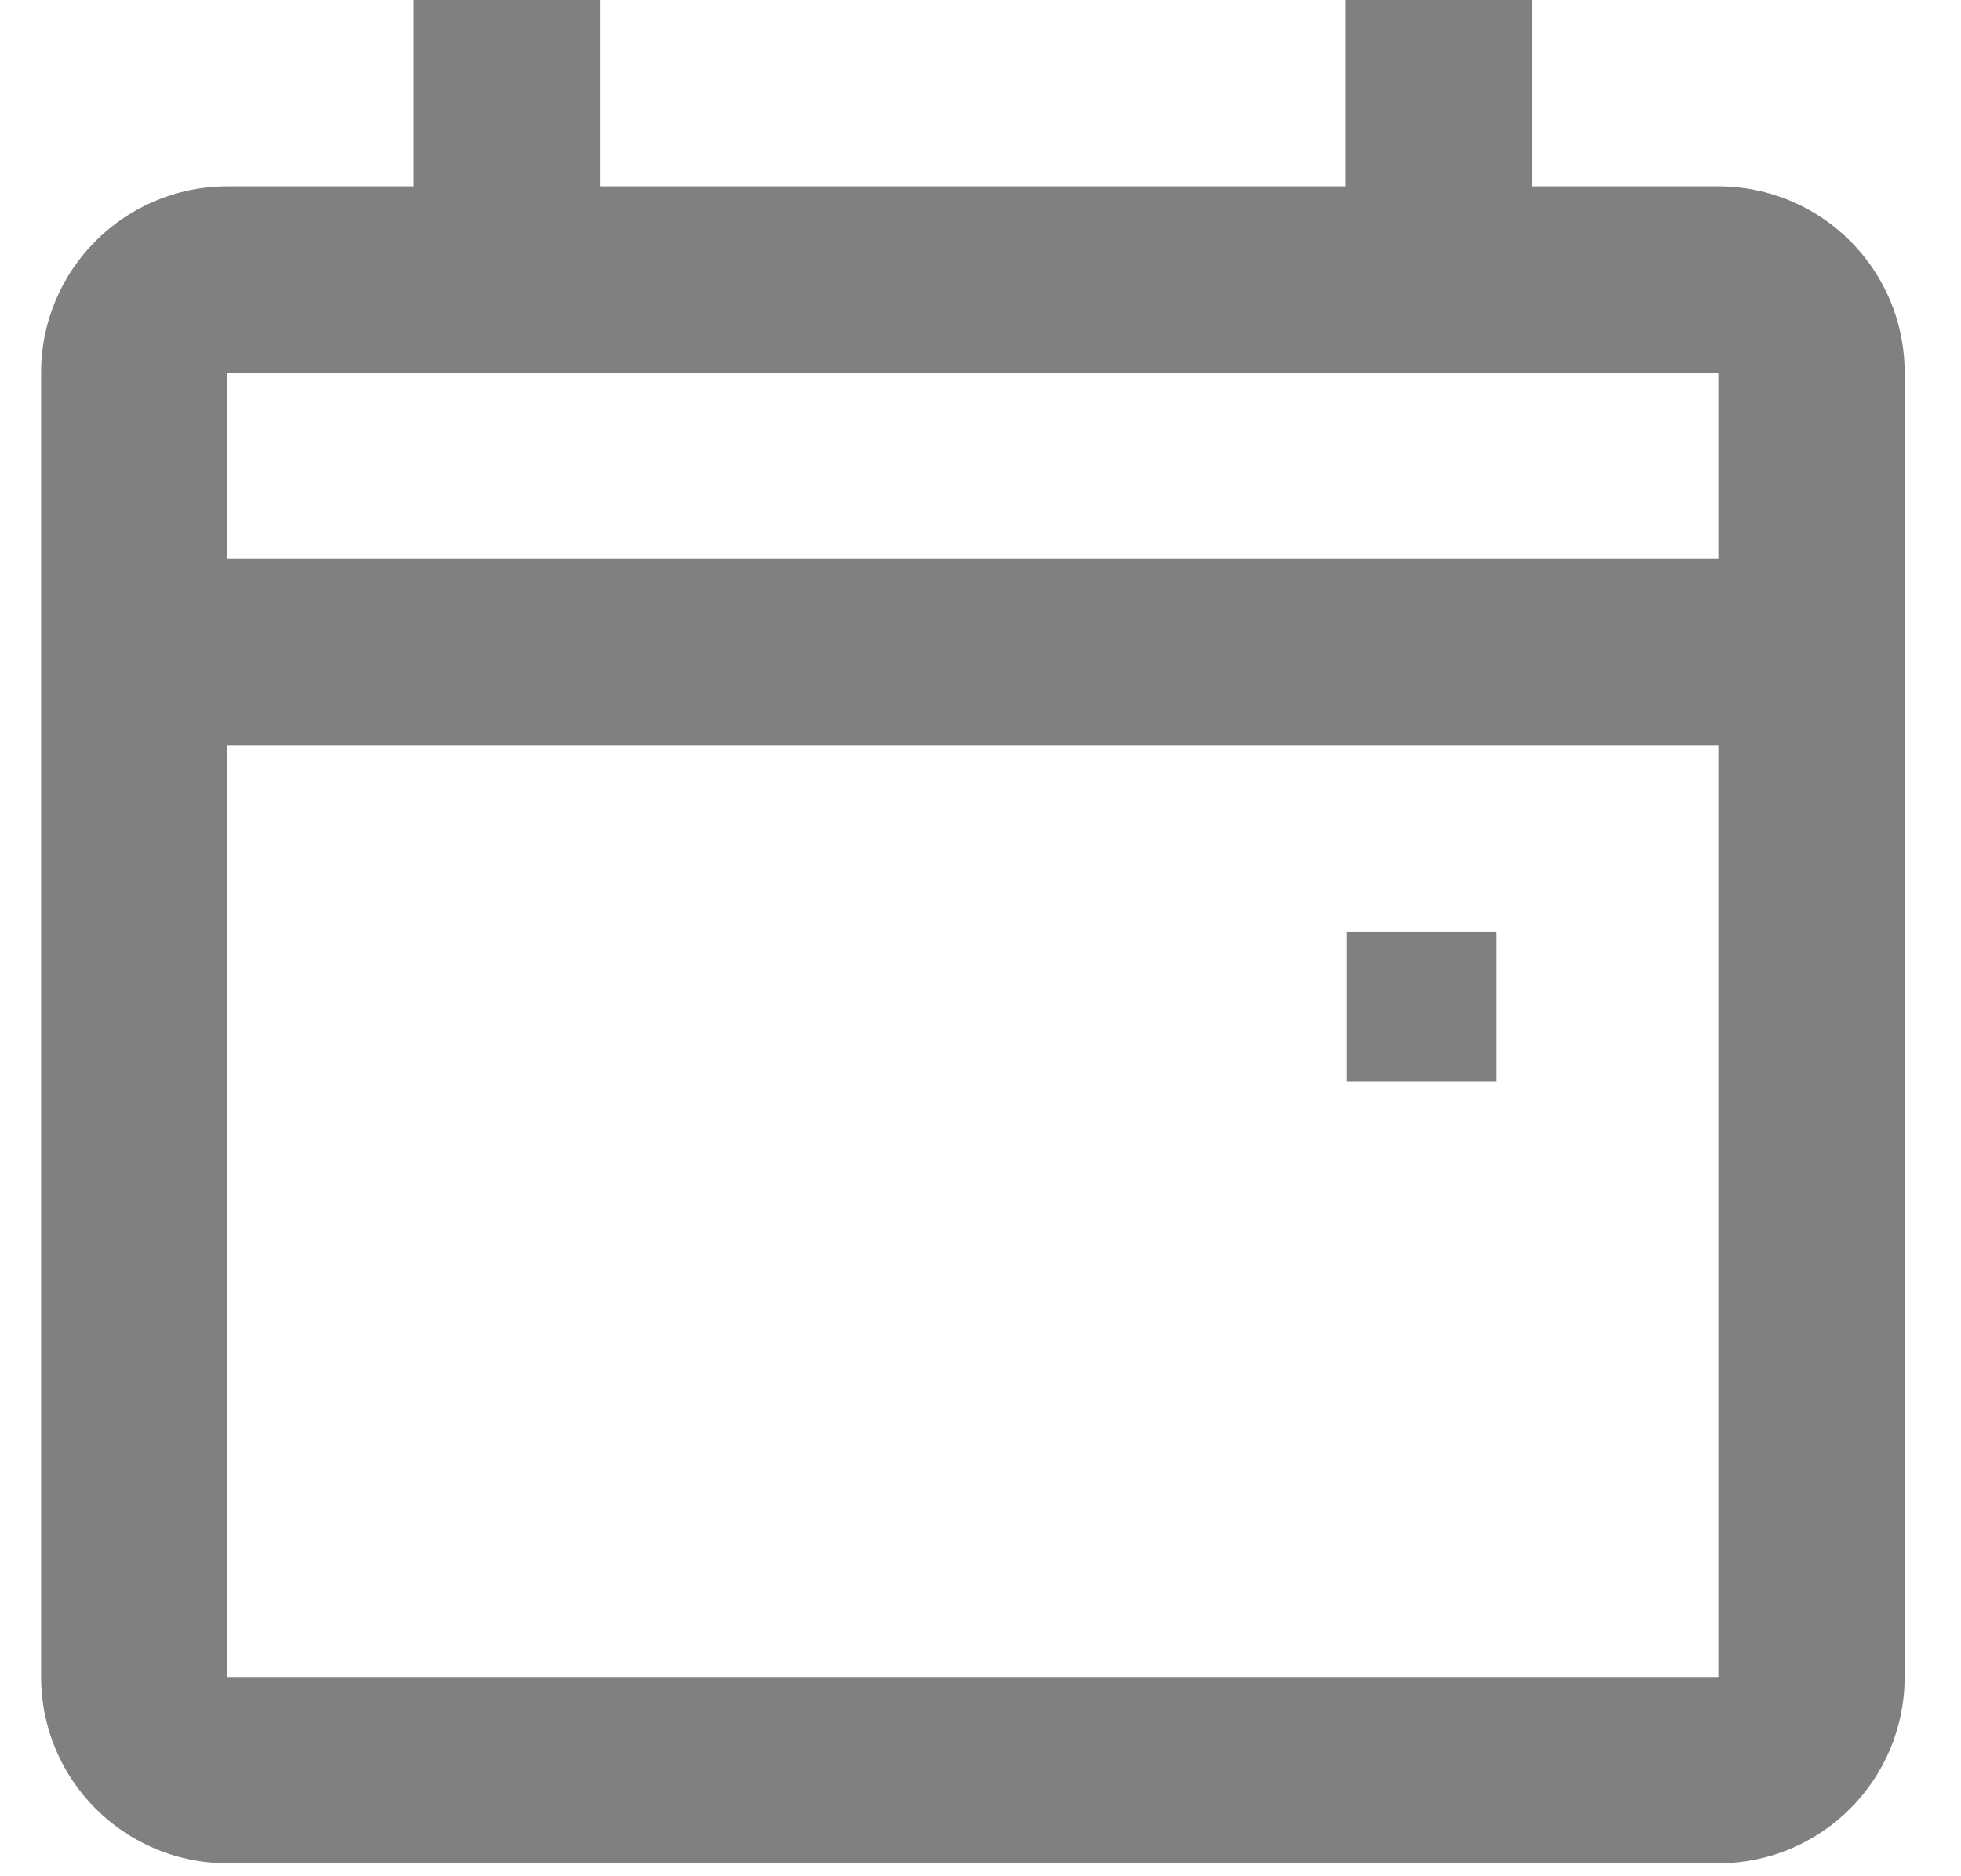
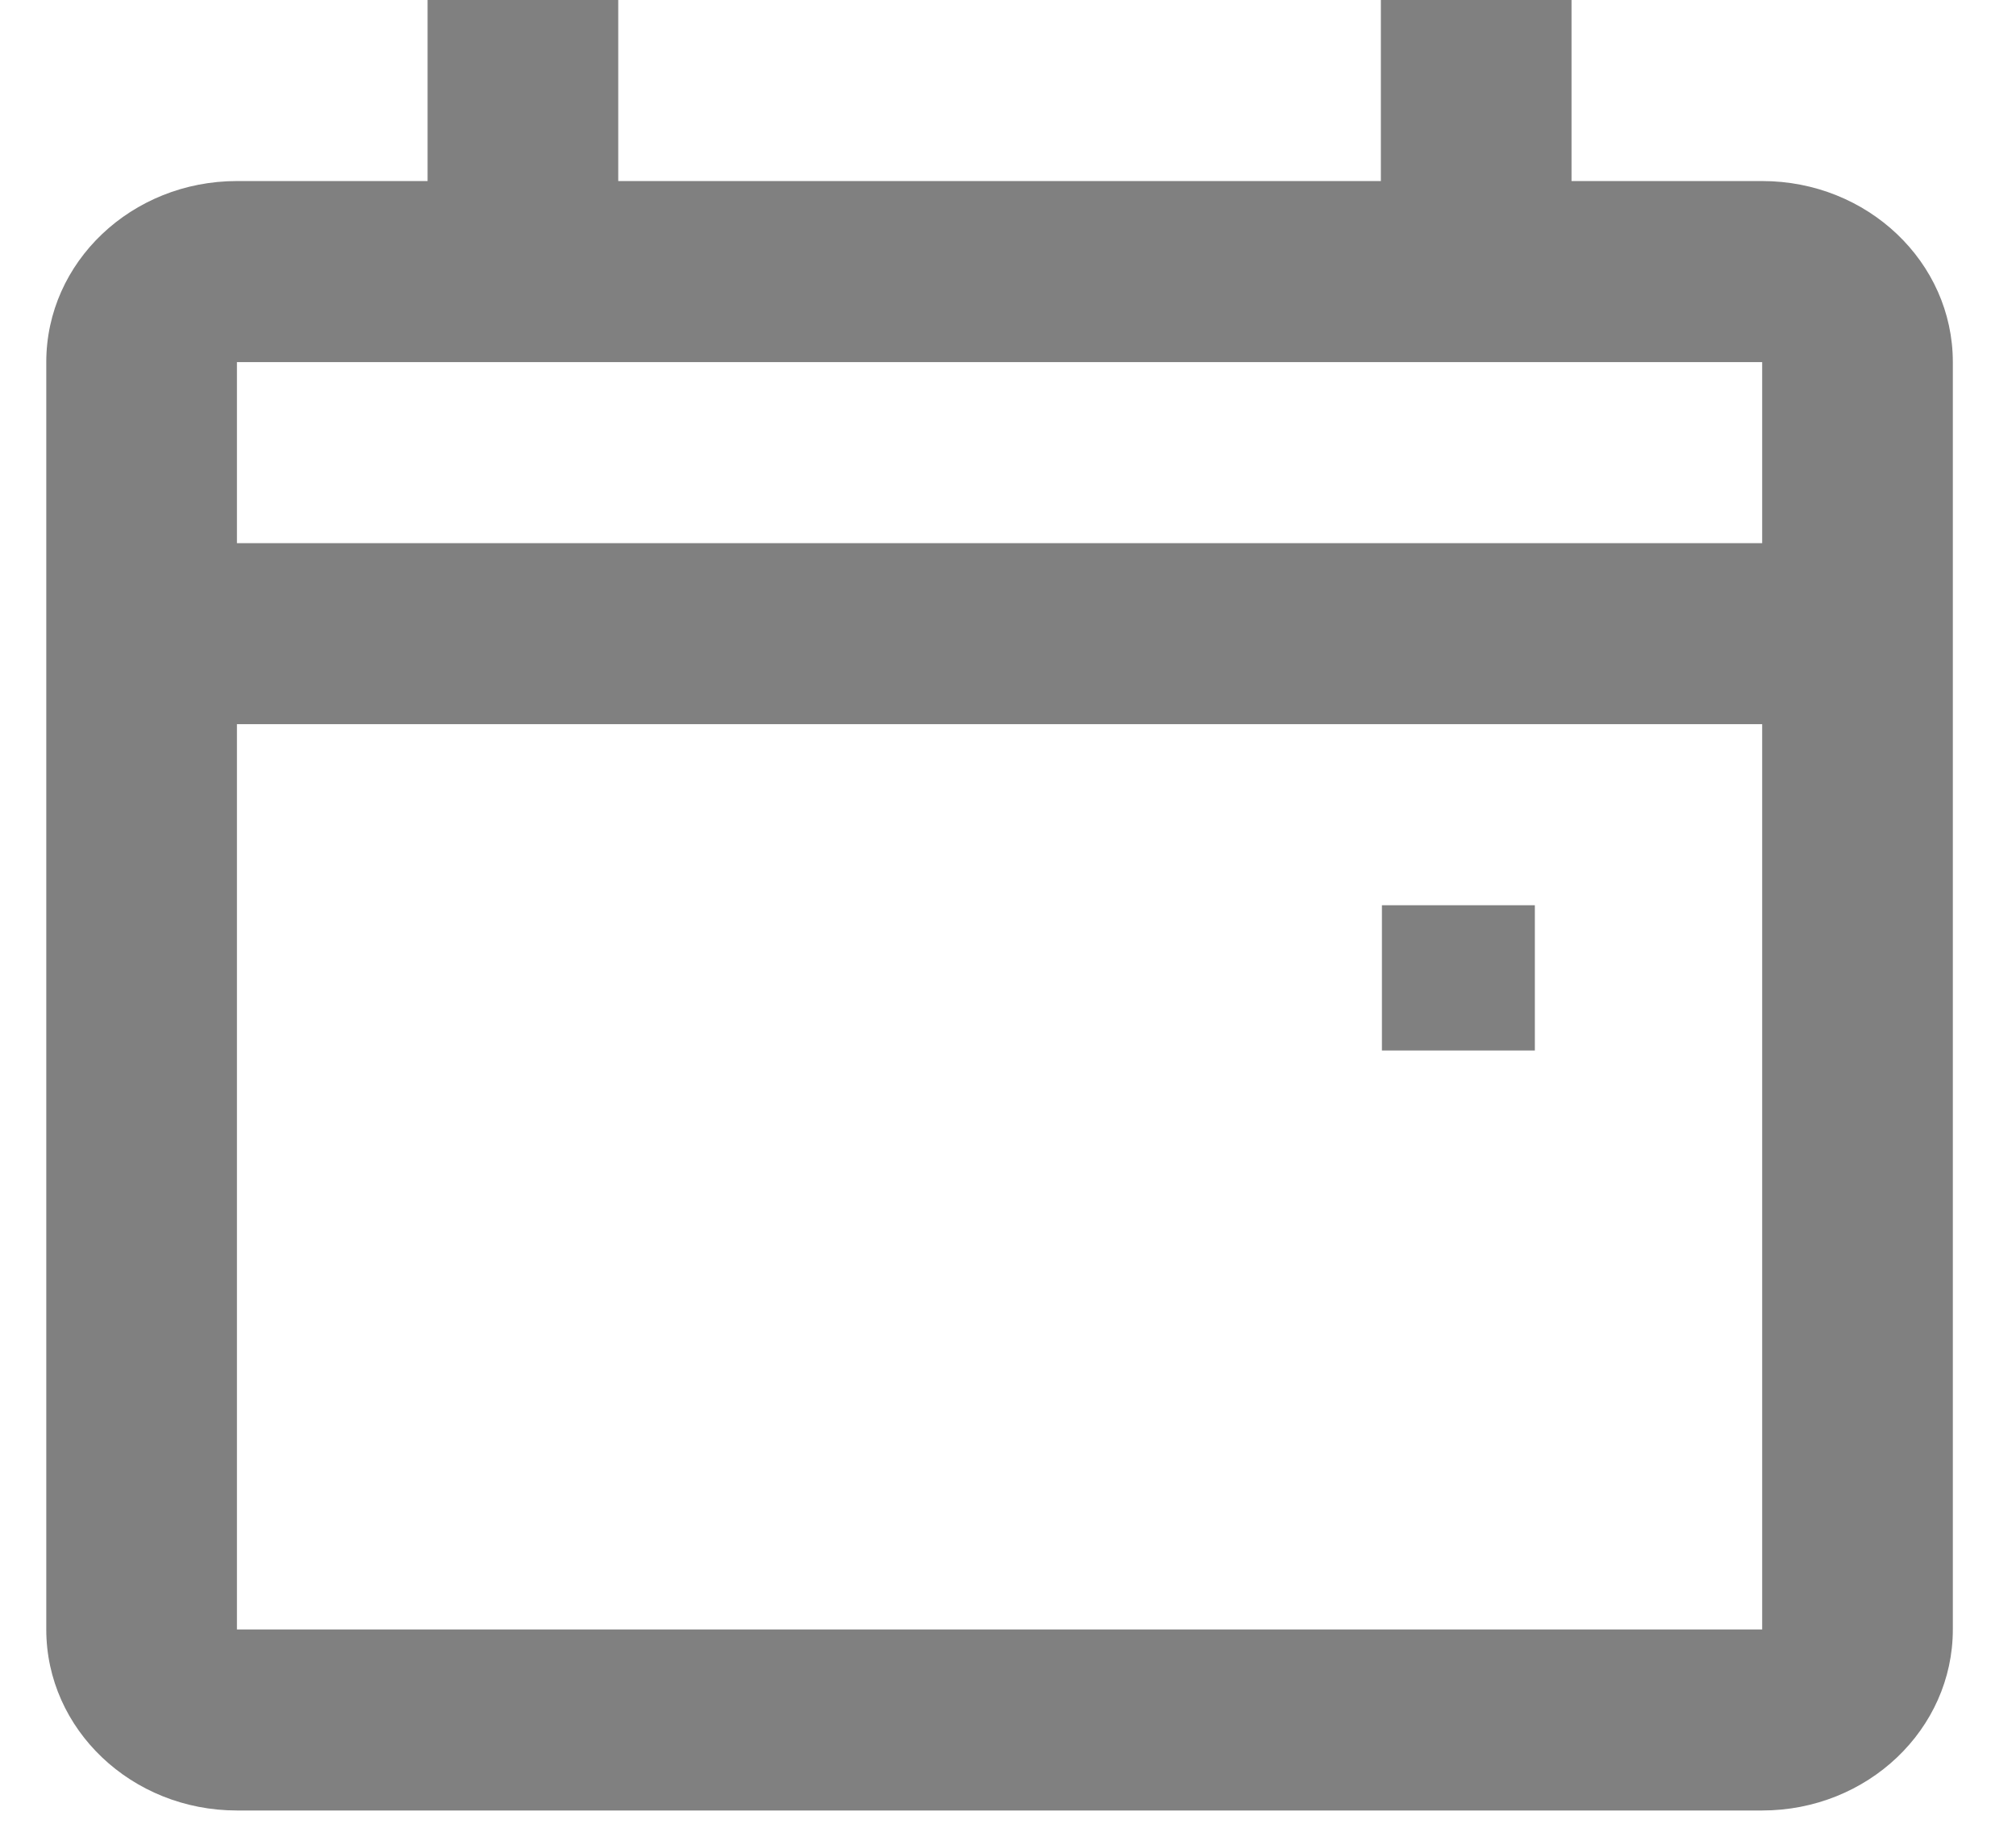
- <svg xmlns="http://www.w3.org/2000/svg" width="23" height="22" viewBox="0 0 23 22" fill="none">
-   <path d="M20.154 2.186H17.968V0H15.782V2.186H7.039V0H4.853V2.186H2.668C1.461 2.186 0.482 3.164 0.482 4.371V19.672C0.482 20.879 1.461 21.857 2.668 21.857H20.154C21.361 21.857 22.339 20.879 22.339 19.672V4.371C22.339 3.164 21.361 2.186 20.154 2.186ZM20.154 19.672H2.668V8.743H20.154V19.672ZM20.154 6.557H2.668V4.371H20.154V6.557Z" fill="#808080" />
-   <rect x="15.794" y="10.929" width="1.753" height="1.753" fill="#808080" />
+ <svg xmlns="http://www.w3.org/2000/svg" width="21" height="19" viewBox="0 0 21 19" fill="none">
+   <path d="M18.356 1.886H16.37V0H14.384V1.886H6.44V0H4.454V1.886H2.468C1.371 1.886 0.482 2.73 0.482 3.772V16.974C0.482 18.015 1.371 18.86 2.468 18.86H18.356C19.453 18.86 20.342 18.015 20.342 16.974V3.772C20.342 2.73 19.453 1.886 18.356 1.886ZM18.356 16.974H2.468V7.544H18.356V16.974ZM18.356 5.658H2.468V3.772H18.356V5.658Z" fill="#808080" />
+   <rect x="14.395" y="9.43" width="1.593" height="1.513" fill="#808080" />
</svg>
